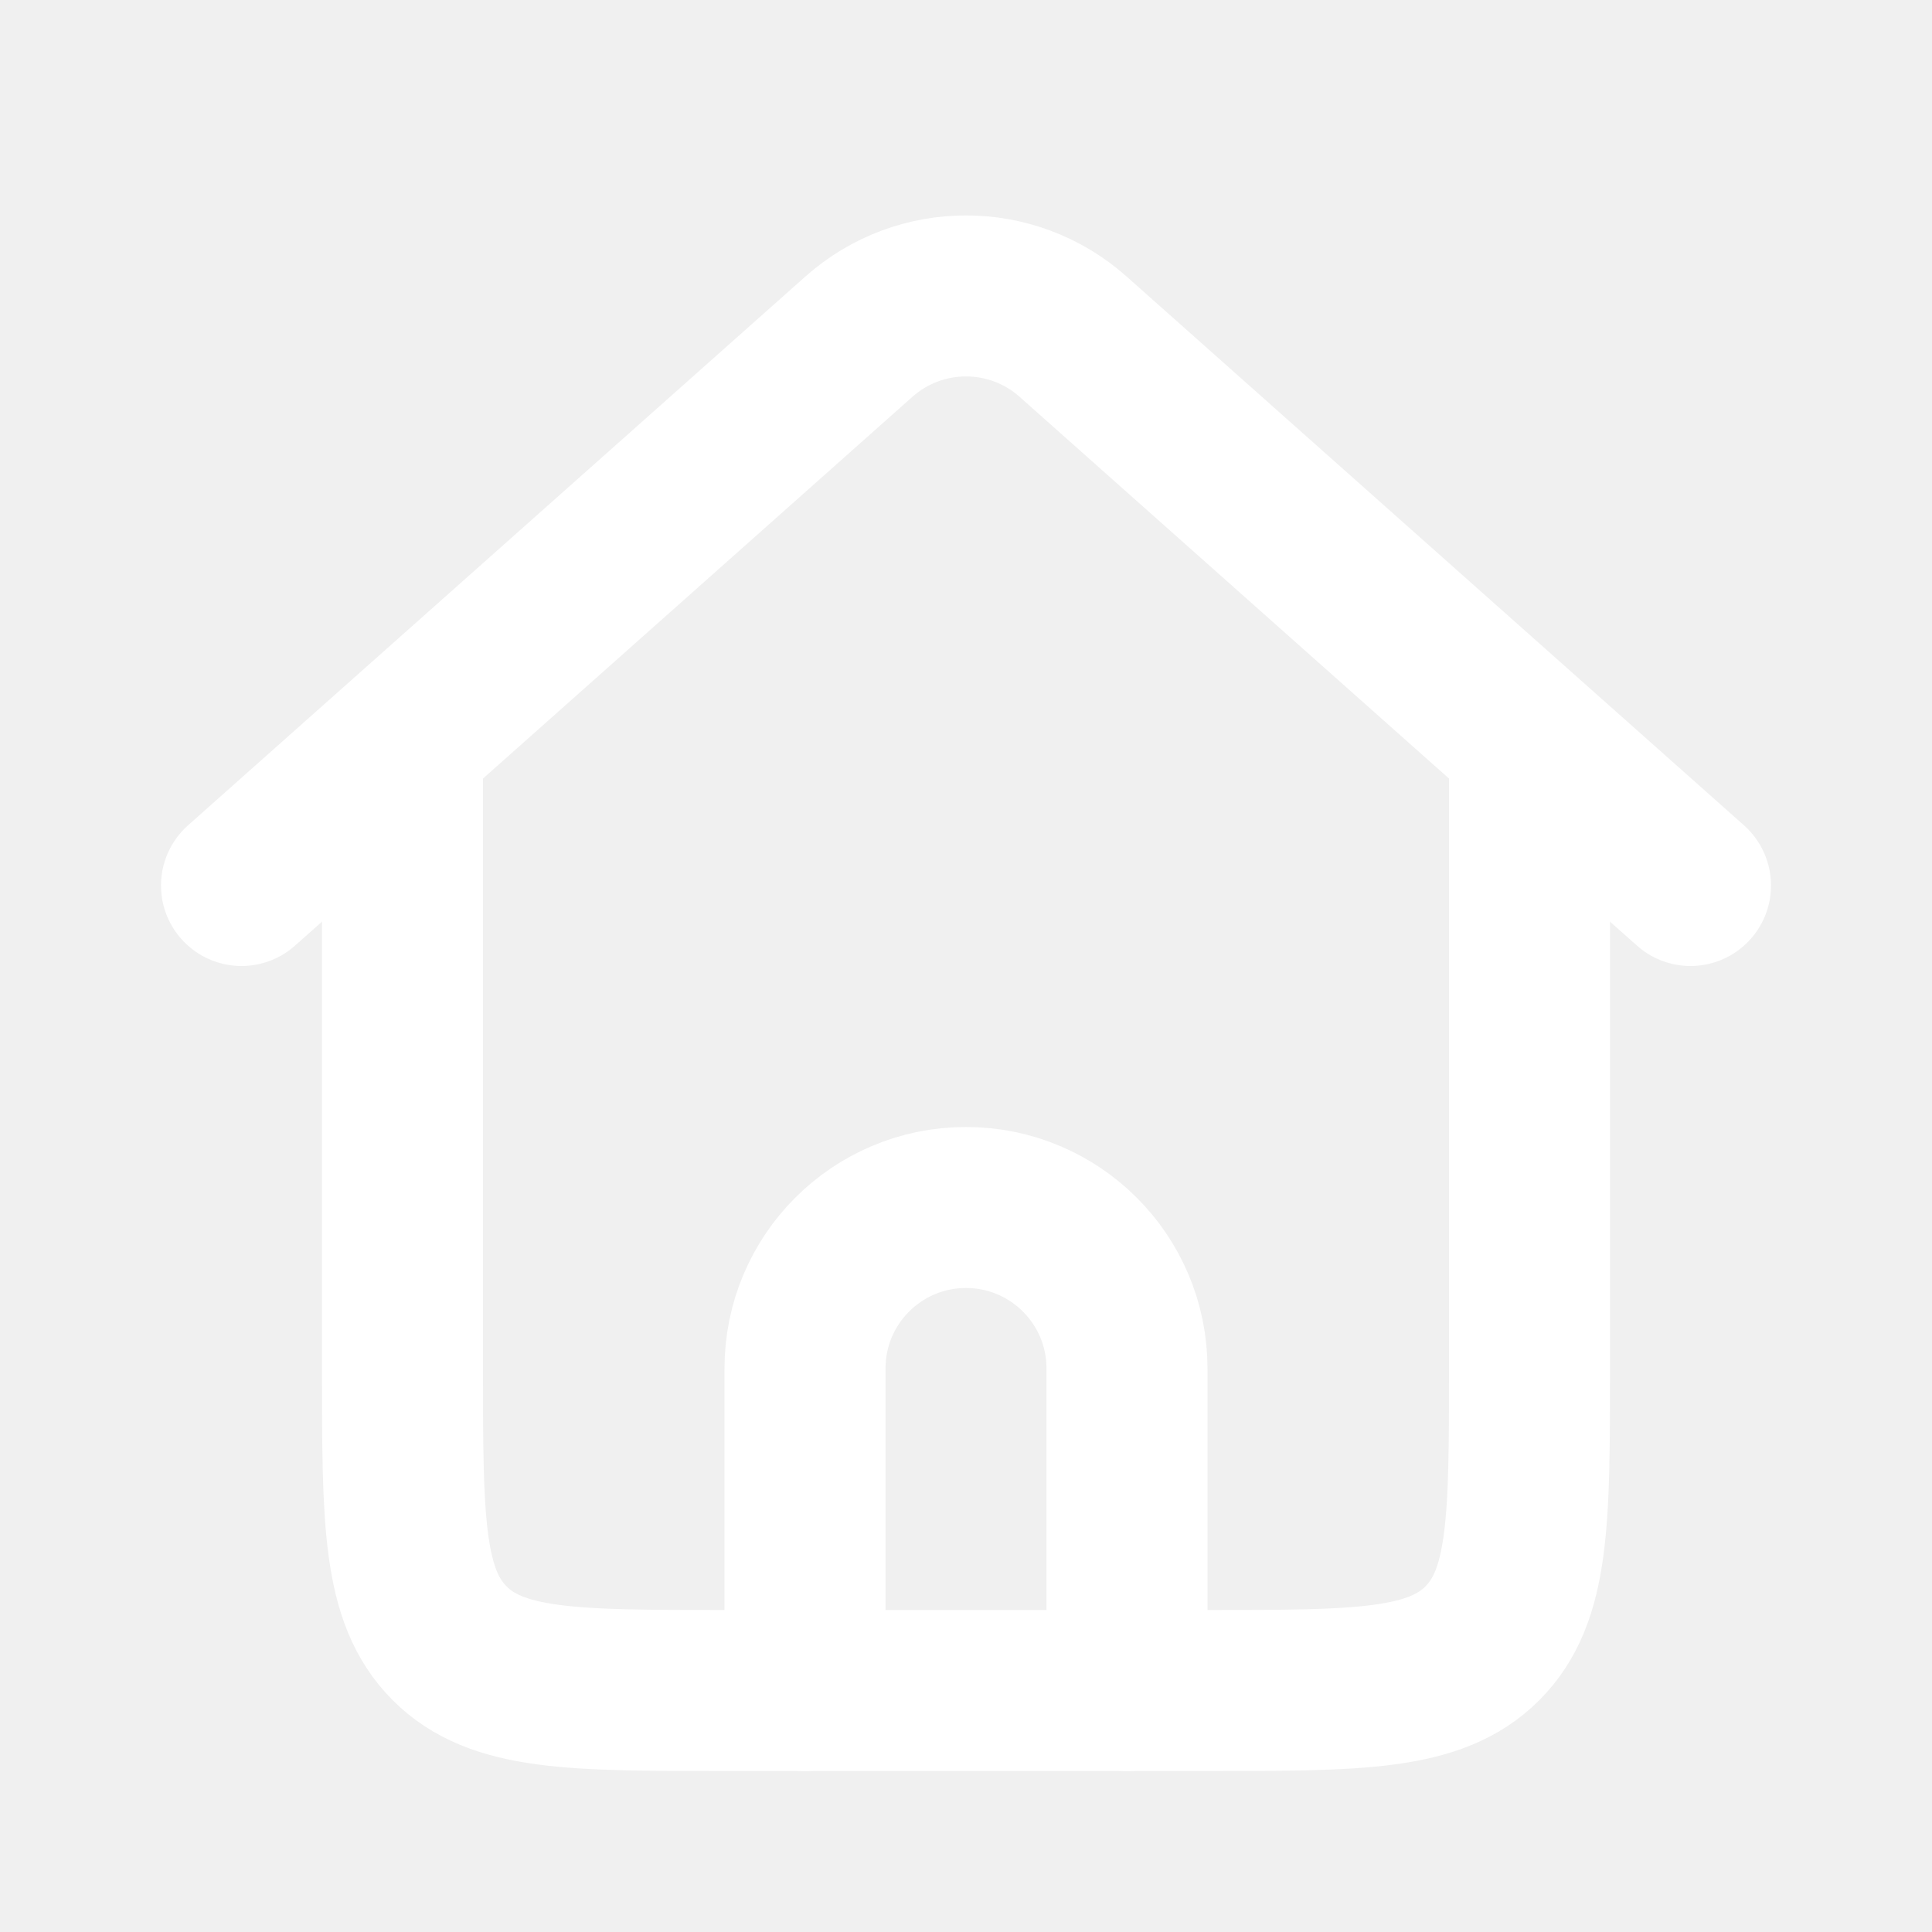
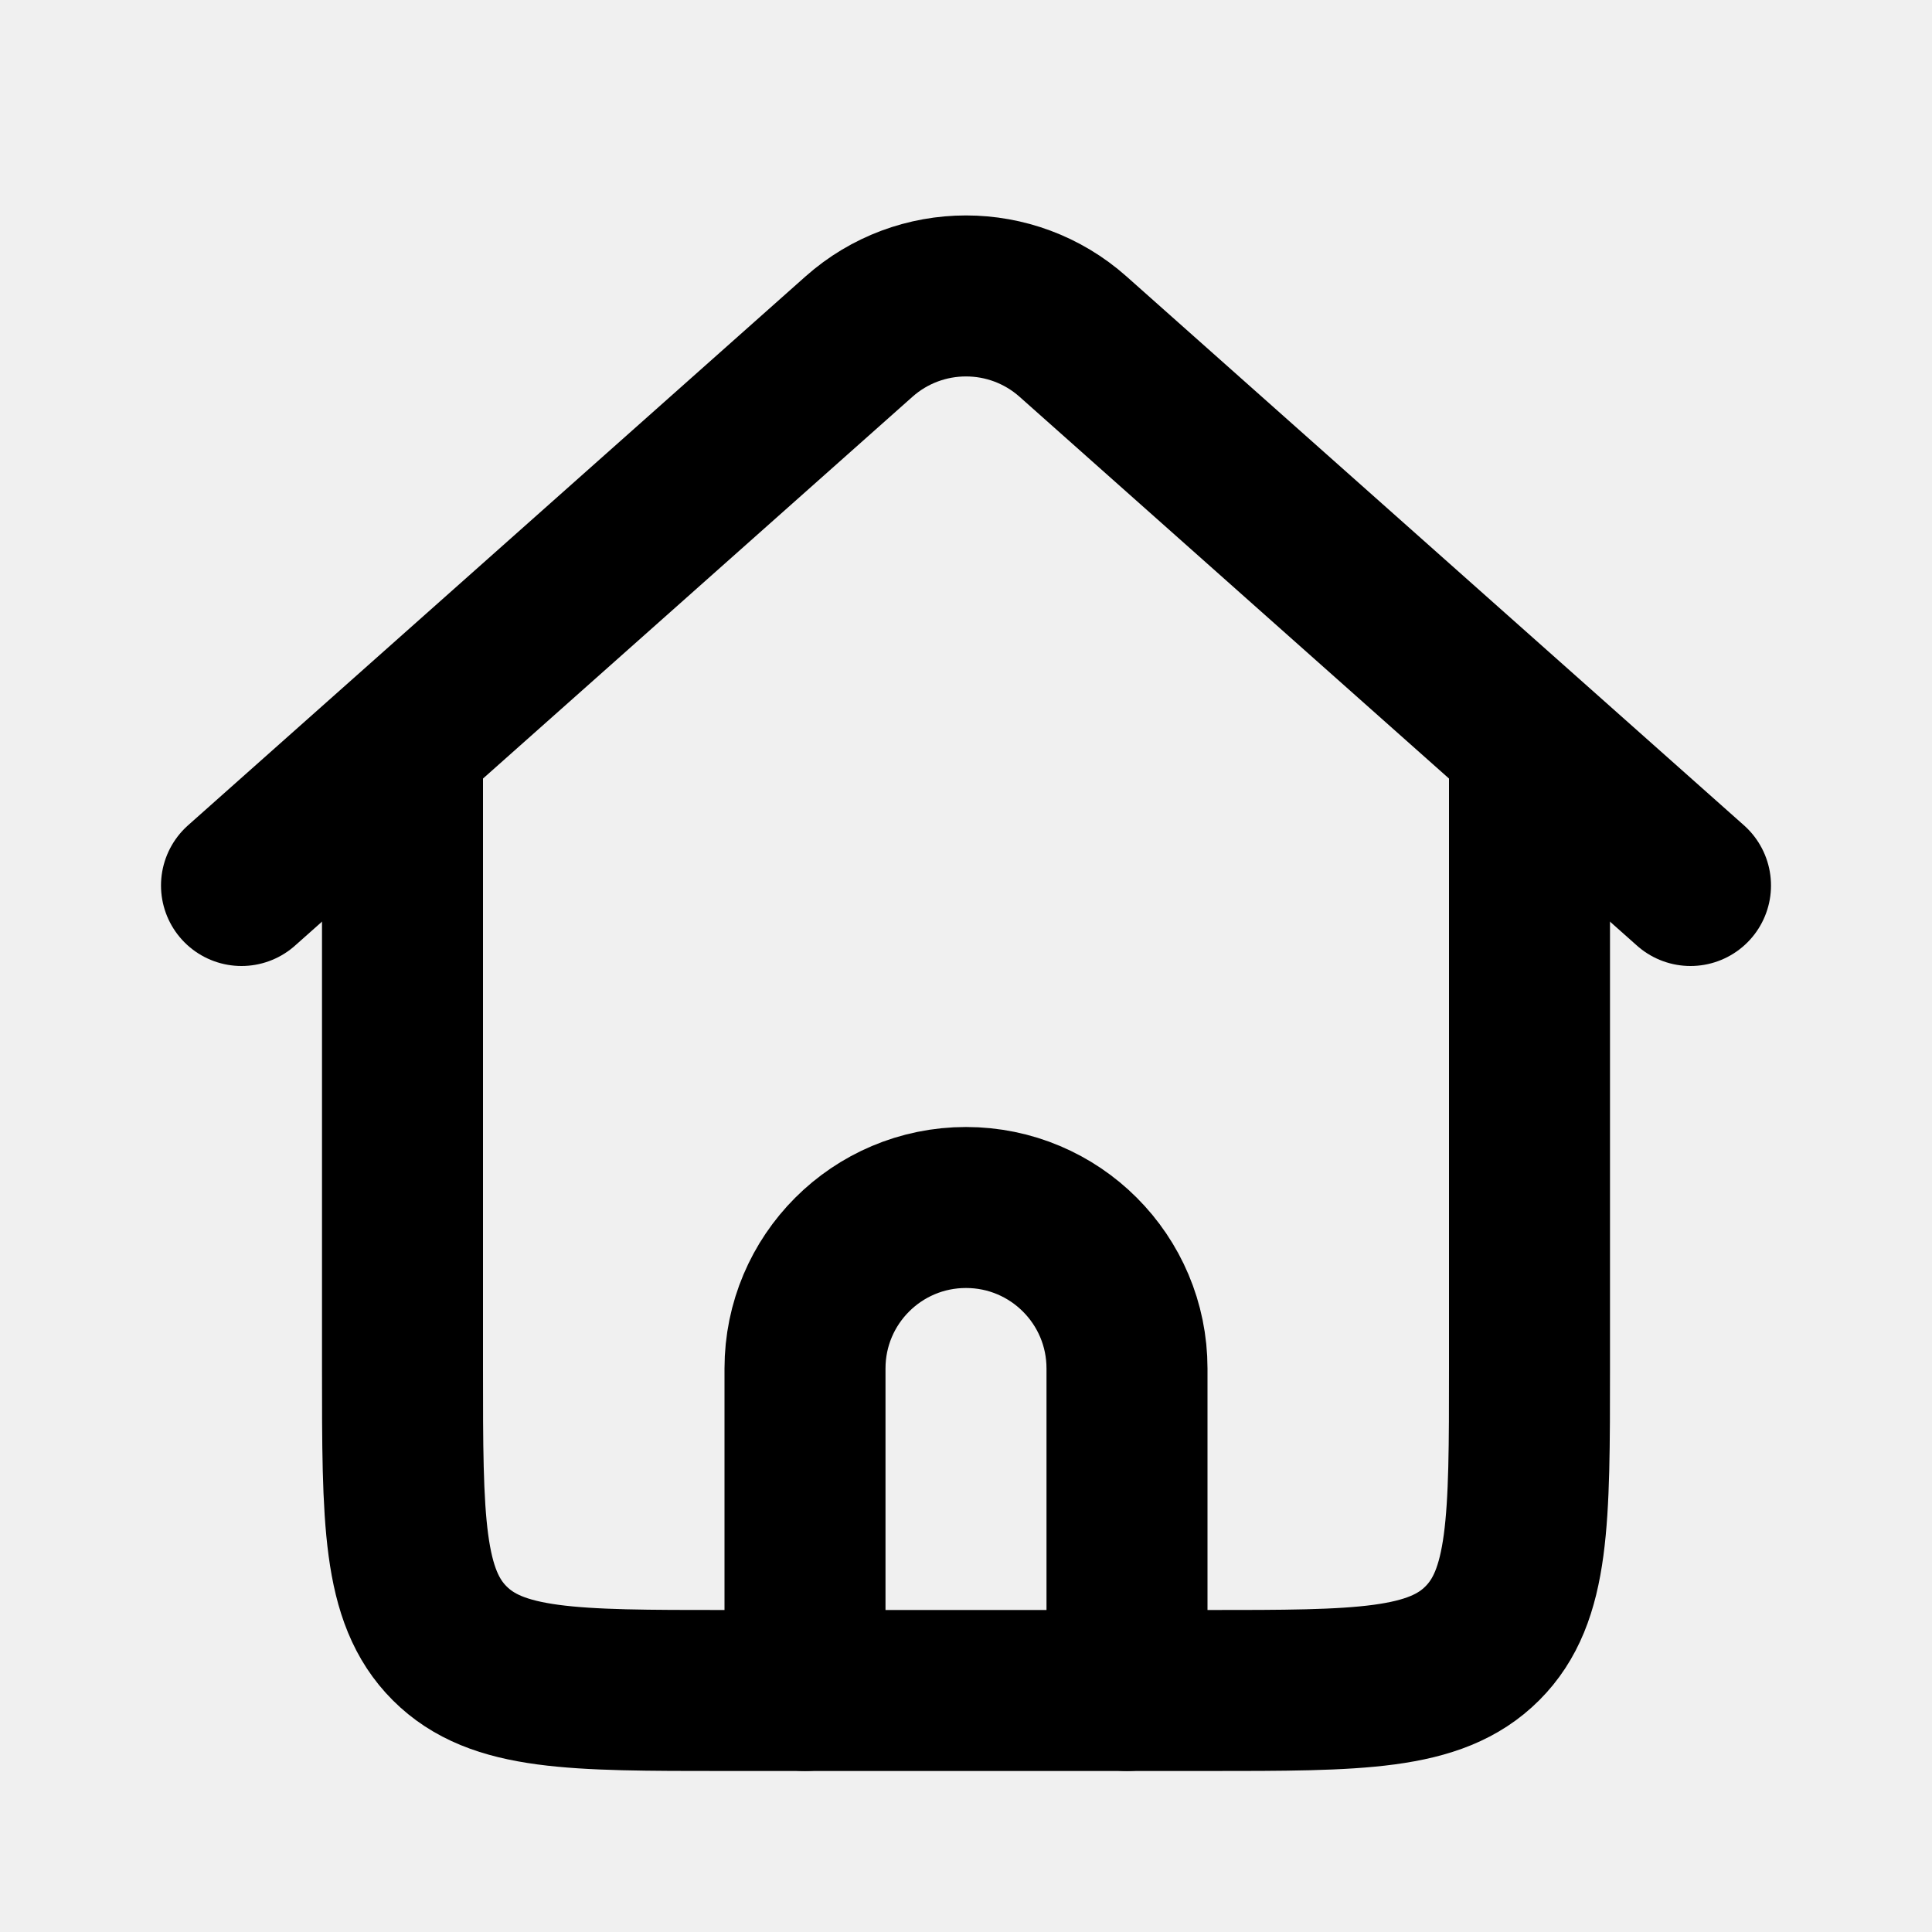
- <svg xmlns="http://www.w3.org/2000/svg" width="800px" height="800px" viewBox="0 0 24 24" fill="none" stroke="#ffffff">
+ <svg xmlns="http://www.w3.org/2000/svg" width="800px" height="800px" viewBox="0 0 24 24" fill="none" stroke="currentColor">
  <g id="SVGRepo_bgCarrier" stroke-width="0" />
  <g id="SVGRepo_tracerCarrier" stroke-linecap="round" stroke-linejoin="round" />
  <g id="SVGRepo_iconCarrier">
-     <path d="M19 9L19 17C19 18.886 19 19.828 18.414 20.414C17.828 21 16.886 21 15 21L14 21L10 21L9 21C7.114 21 6.172 21 5.586 20.414C5 19.828 5 18.886 5 17L5 9" stroke="#ffffff" stroke-width="2" stroke-linejoin="round" />
-     <path d="M3 11L7.5 7L10.671 4.181C11.429 3.508 12.571 3.508 13.329 4.181L16.5 7L21 11" stroke="#ffffff" stroke-width="2" stroke-linecap="round" stroke-linejoin="round" />
-     <path d="M10 21V17C10 15.895 10.895 15 12 15V15C13.105 15 14 15.895 14 17V21" stroke="#ffffff" stroke-width="2" stroke-linecap="round" stroke-linejoin="round" />
+     <path d="M19 9L19 17C19 18.886 19 19.828 18.414 20.414C17.828 21 16.886 21 15 21L14 21L10 21L9 21C7.114 21 6.172 21 5.586 20.414C5 19.828 5 18.886 5 17L5 9" stroke="currentColor" stroke-width="2" stroke-linejoin="round" />
+     <path d="M3 11L7.5 7L10.671 4.181C11.429 3.508 12.571 3.508 13.329 4.181L16.5 7L21 11" stroke="currentColor" stroke-width="2" stroke-linecap="round" stroke-linejoin="round" />
+     <path d="M10 21V17C10 15.895 10.895 15 12 15V15C13.105 15 14 15.895 14 17V21" stroke="currentColor" stroke-width="2" stroke-linecap="round" stroke-linejoin="round" />
  </g>
</svg>
